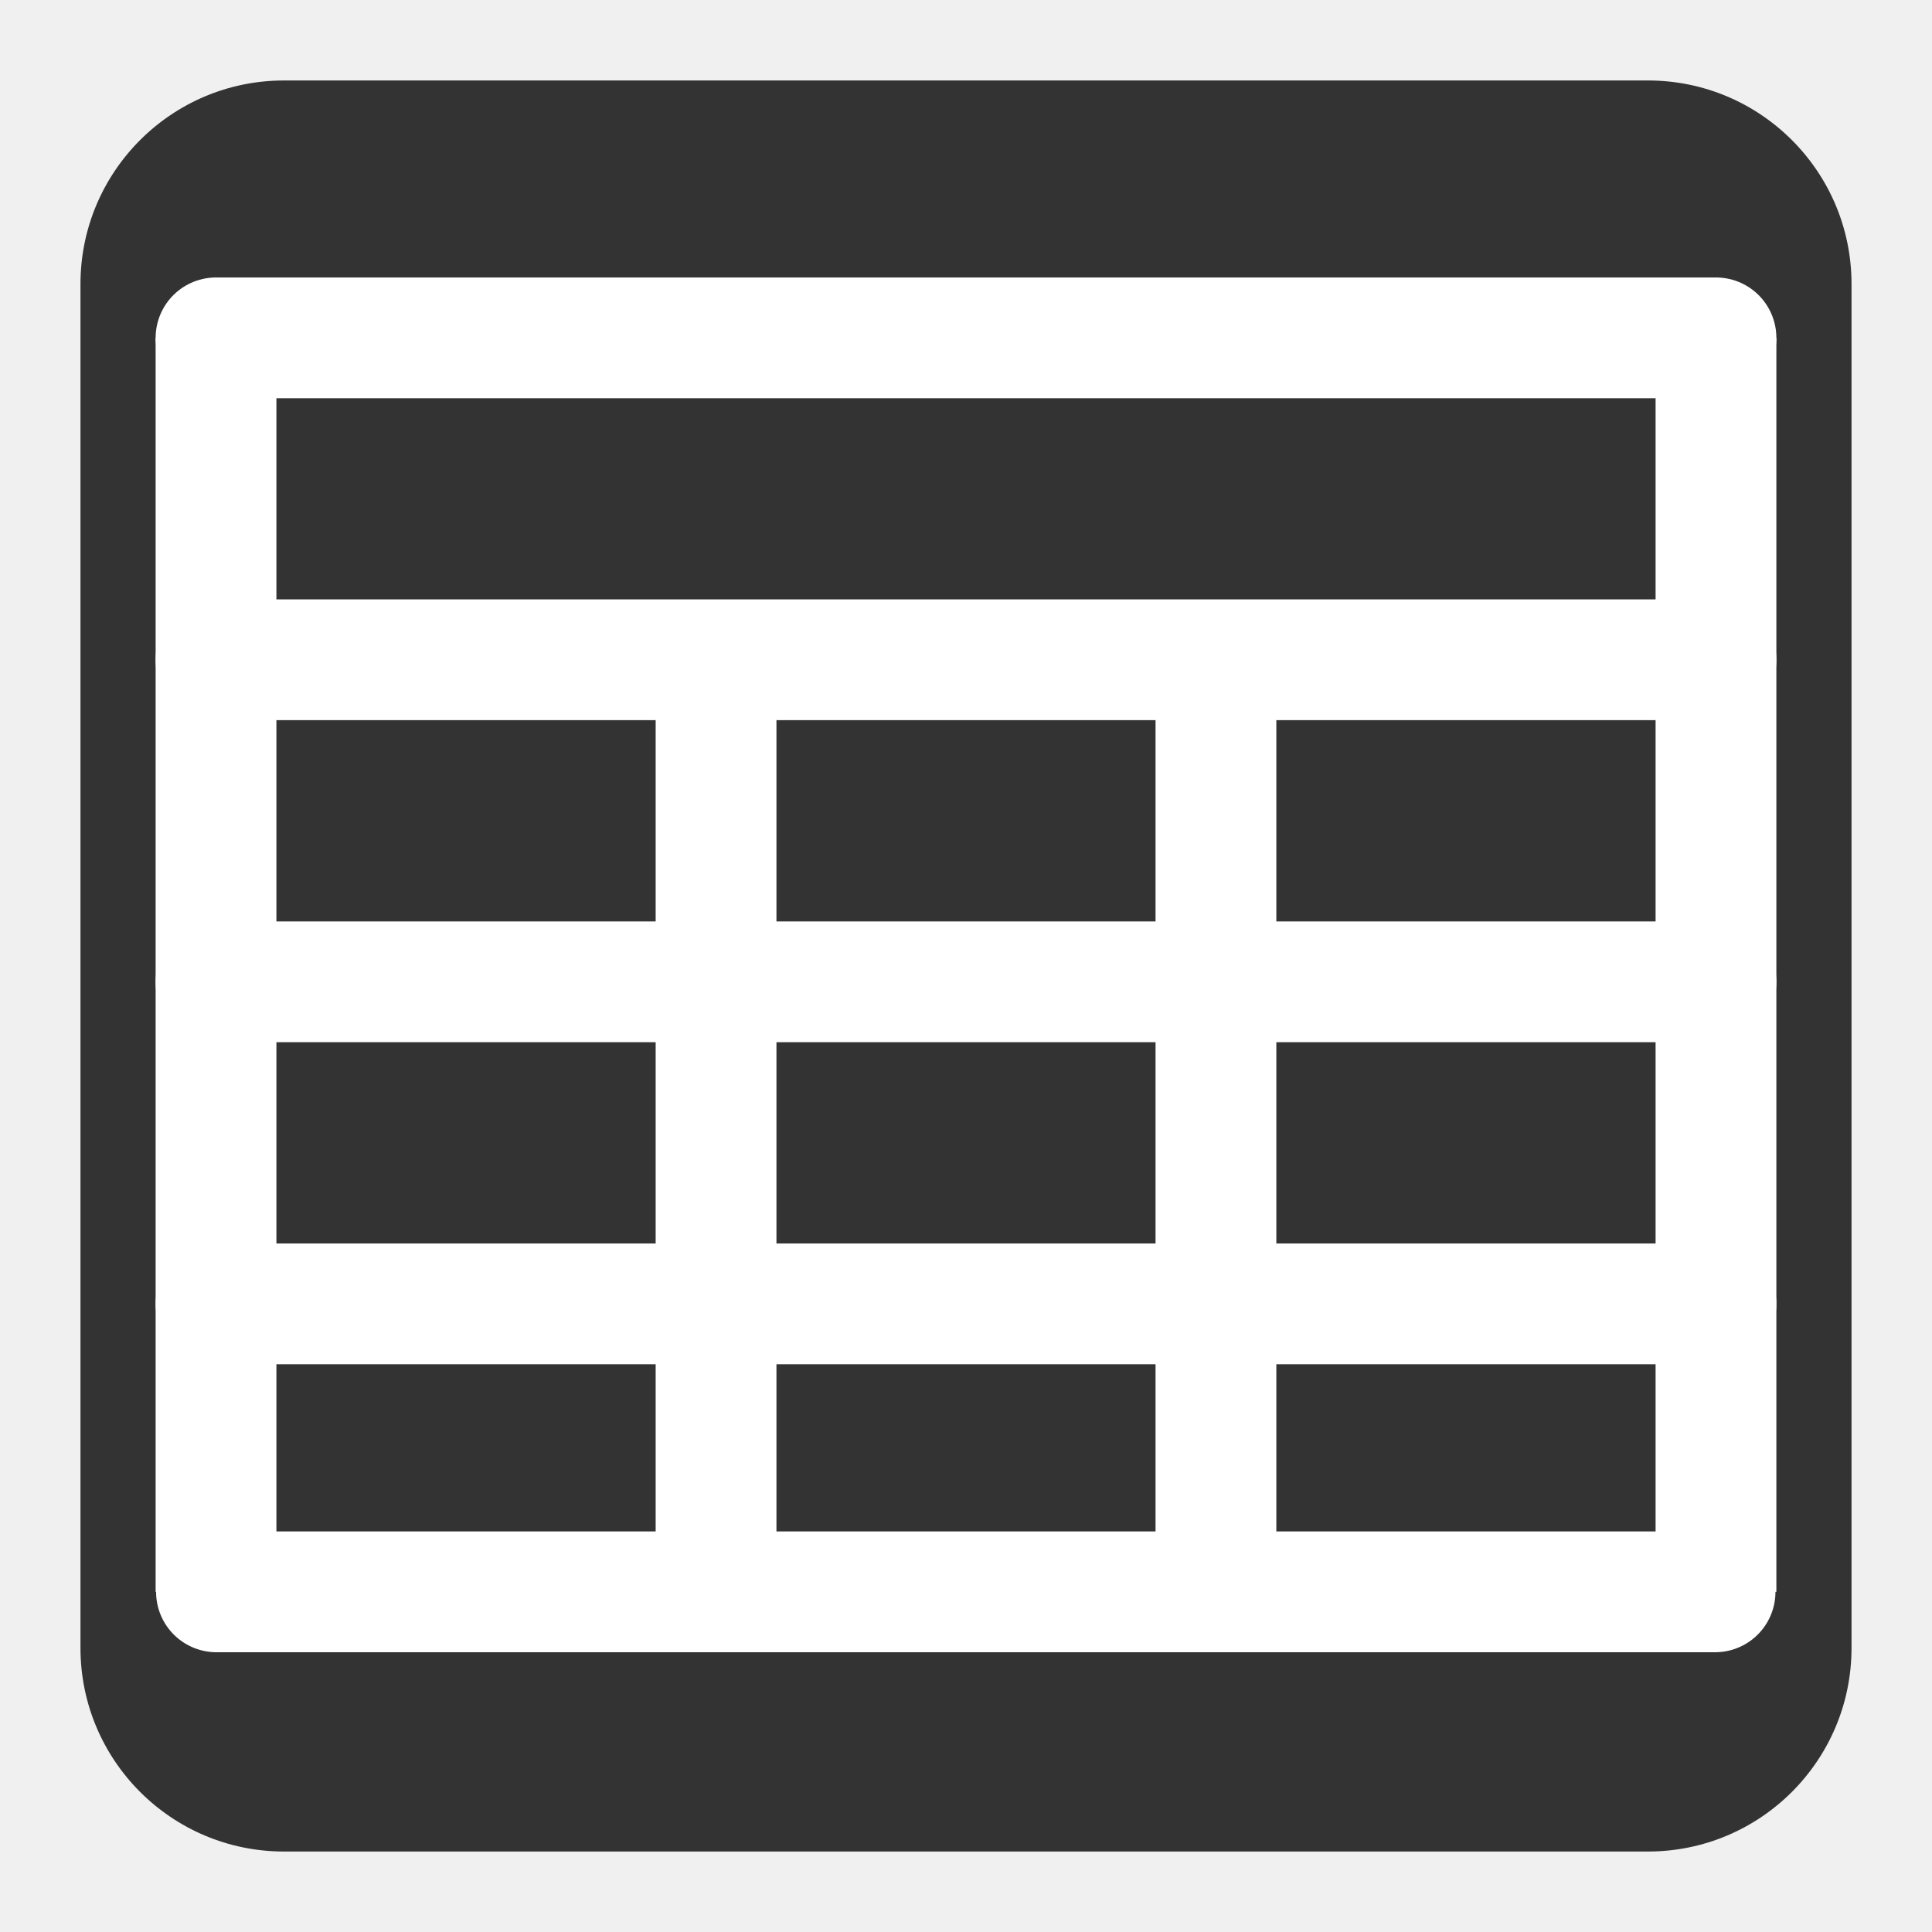
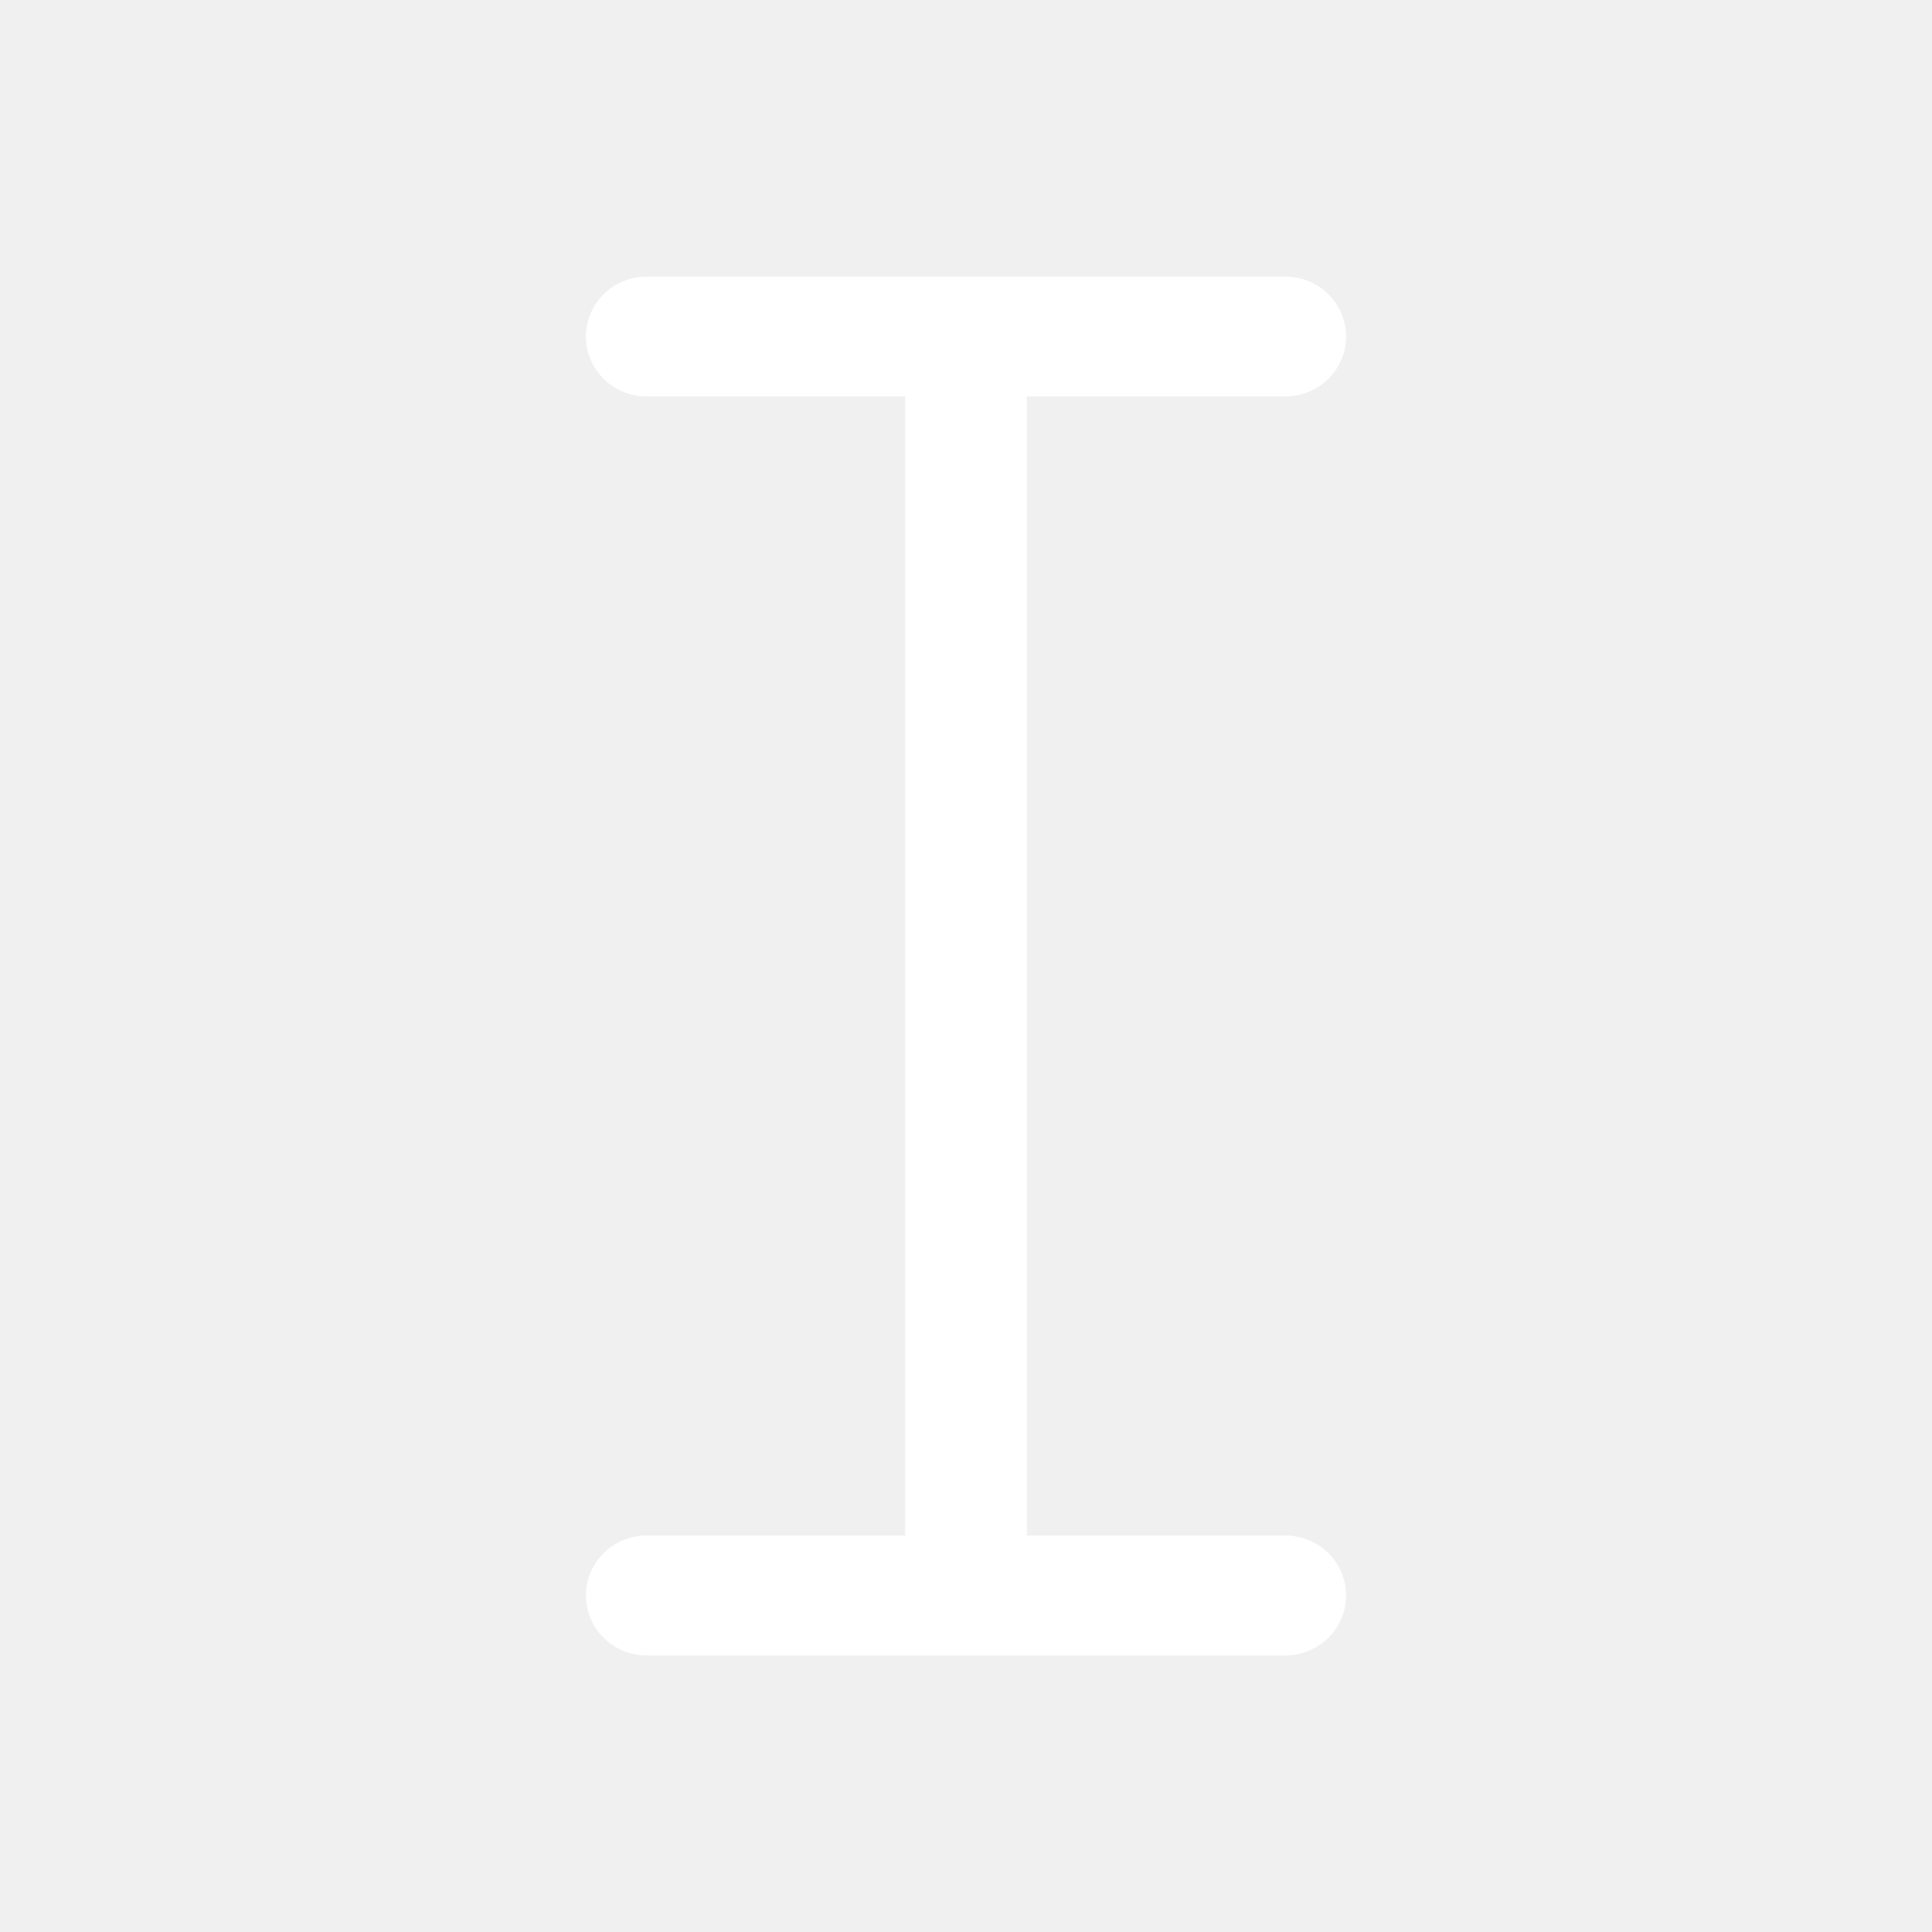
<svg xmlns="http://www.w3.org/2000/svg" width="48" height="48" viewBox="0 0 12.7 12.7" version="1.1" id="svg1">
  <defs id="defs1" />
-   <g id="layer1" transform="matrix(1.090909,0,0,1.090909,-0.5772726,-0.577273)" style="stroke:none;fill:none">
-     <rect style="fill:none;stroke-width:0.265;stroke:none" id="rect4" width="11.642" height="11.642" x="0.529" y="0.529" />
+   <g id="layer1" transform="matrix(1.090909,0,0,1.090909,-0.5772726,-0.577273)" style="fill:none;stroke:none">
+     <rect style="fill:none;stroke:none;stroke-width:0.265" id="rect4" width="11.642" height="11.642" x="0.529" y="0.529" />
  </g>
  <g id="layer2" transform="translate(0,15.875)">
-     <rect style="fill:#333333;stroke:none;stroke-width:0.265" id="rect1" width="11.642" height="11.642" x="0.529" y="0.529" ry="1.338" transform="translate(0,-29.10417)" />
-     <path style="fill:none;stroke:#ffffff;stroke-width:1.323;stroke-linecap:round;stroke-dasharray:none" d="M 4.616,9.818 H 8.084" id="path3" transform="translate(0,-29.10417)" />
-     <path style="fill:none;stroke:#ffffff;stroke-width:1.323;stroke-linecap:round;stroke-dasharray:none" d="m 4.616,2.882 3.468,10e-8" id="path2" transform="translate(0,-29.10417)" />
-     <path style="fill:none;stroke:#ffffff;stroke-width:1.323;stroke-linecap:round;stroke-dasharray:none" d="m 6.35,9.818 2e-7,-6.936" id="path1" transform="translate(0,-29.10417)" />
+     <g id="g2" transform="matrix(1.210179,0,0,1.193158,-1.334634,17.62433)" style="stroke-width:0.832">
+       <path style="fill:none;stroke:#ffffff;stroke-width:0.661;stroke-linecap:round;stroke-dasharray:none" d="M 4.616,9.818 H 8.084" id="path3" transform="translate(0,-29.10417)" />
+       <path style="fill:none;stroke:#ffffff;stroke-width:0.661;stroke-linecap:round;stroke-dasharray:none" d="m 4.616,2.882 3.468,10e-8" id="path2" transform="translate(0,-29.10417)" />
+       <path style="fill:none;stroke:#ffffff;stroke-width:0.661;stroke-linecap:butt;stroke-dasharray:none" d="m 6.35,9.818 2e-7,-6.936" id="path1" transform="translate(0,-29.10417)" />
+     </g>
+   </g>
+   <g id="layer4">
+     <path style="fill:none;stroke:#ffffff;stroke-width:1.323;stroke-linecap:round;stroke-linejoin:miter;stroke-dasharray:none" d="M 20.979,-12.793 V -23.377" id="path12" />
+     <path style="fill:none;stroke:#ffffff;stroke-width:1.323;stroke-linecap:round;stroke-linejoin:miter;stroke-dasharray:none" d="m 24.419,-12.793 v -7.833" id="path13" />
+     <path style="fill:none;stroke:#ffffff;stroke-width:1.323;stroke-linecap:round;stroke-linejoin:miter;stroke-dasharray:none" d="M 27.859,-12.793 V -17.981" id="path14" />
+     <path style="fill:none;stroke:#ffffff;stroke-width:1.323;stroke-linecap:round;stroke-linejoin:miter;stroke-dasharray:none" d="m 31.298,-12.793 v -3.6" id="path15" />
+   </g>
+   <g id="layer5">
+     <g id="g3" transform="translate(18.7382,-10.46419)">
+       <circle style="fill:none;stroke:#ffffff;stroke-width:0.485;stroke-linecap:round;stroke-linejoin:miter;stroke-dasharray:none" id="path16" cx="6.35" cy="6.35" r="5.336" transform="matrix(1.090909,0,0,1.090909,-0.5772726,-0.577273)" />
+       <circle style="fill:none;stroke:#ffffff;stroke-width:0.529;stroke-linecap:round;stroke-linejoin:miter;stroke-dasharray:none" id="circle1" cx="6.35" cy="6.35" r="3.865" />
+       <circle style="fill:none;stroke:#ffffff;stroke-width:0.529;stroke-linecap:round;stroke-linejoin:miter;stroke-dasharray:none" id="circle2" cx="6.35" cy="6.35" r="2.015" />
+       <circle style="fill:#ffffff;stroke:none;stroke-width:0.529;stroke-linecap:round;stroke-linejoin:miter;stroke-dasharray:none" id="circle2-3" cx="2.221" cy="2.221" r="0.961" />
+       <circle style="fill:#ffffff;stroke:none;stroke-width:0.529;stroke-linecap:round;stroke-linejoin:miter;stroke-dasharray:none" id="circle2-3-3" cx="9.455" cy="4.049" r="0.789" />
+       <circle style="fill:#ffffff;stroke:none;stroke-width:0.529;stroke-linecap:round;stroke-linejoin:miter;stroke-dasharray:none" id="circle2-3-1" cx="5.234" cy="8.027" r="0.681" />
+     </g>
  </g>
  <g id="layer3">
-     <rect style="fill:#333333;stroke:none;stroke-width:0.265" id="rect5" width="11.642" height="11.642" x="0.529" y="-15.346" ry="1.338" transform="translate(0,15.875)" />
-     <path style="fill:none;stroke:#ffffff;stroke-width:0.794;stroke-linecap:butt;stroke-dasharray:none" d="m 1.42,-5.411 3e-7,-8.243" id="path5" transform="translate(0,15.875)" />
-     <path style="fill:none;stroke:#ffffff;stroke-width:0.794;stroke-linecap:round;stroke-dasharray:none" d="M 1.42,-13.654 H 11.28" id="path5-2" transform="translate(0,15.875)" />
-     <path style="fill:none;stroke:#ffffff;stroke-width:0.794;stroke-linecap:round;stroke-dasharray:none" d="M 1.423,-5.411 H 11.274" id="path6" transform="translate(0,15.875)" />
-     <path style="fill:none;stroke:#ffffff;stroke-width:0.794;stroke-linecap:round;stroke-dasharray:none" d="M 1.42,-11.538 H 11.28" id="path4" transform="translate(0,15.875)" />
-     <path style="fill:none;stroke:#ffffff;stroke-width:0.794;stroke-linecap:butt;stroke-dasharray:none" d="m 11.28,-5.411 v -8.243" id="path7" transform="translate(0,15.875)" />
-     <path style="fill:none;stroke:#ffffff;stroke-width:0.794;stroke-linecap:round;stroke-dasharray:none" d="M 1.42,-9.421 H 11.28" id="path8" transform="translate(0,15.875)" />
-     <path style="fill:none;stroke:#ffffff;stroke-width:0.794;stroke-linecap:round;stroke-dasharray:none" d="M 1.42,-7.304 H 11.28" id="path9" transform="translate(0,15.875)" />
-     <path style="fill:none;stroke:#ffffff;stroke-width:0.794;stroke-linecap:butt;stroke-dasharray:none" d="m 7.993,-5.411 v -6.127" id="path10" transform="translate(0,15.875)" />
-     <path style="fill:none;stroke:#ffffff;stroke-width:0.794;stroke-linecap:butt;stroke-dasharray:none" d="m 4.707,-5.411 v -6.127" id="path11" transform="translate(0,15.875)" />
+     <g id="g1" transform="matrix(1.102284,0,0,1.312867,19.11934,-52.68796)" style="stroke-width:0.831">
+       <path style="fill:none;stroke:#ffffff;stroke-width:0.66;stroke-linecap:butt;stroke-dasharray:none" d="m 1.42,-5.411 3e-7,-8.243" id="path5" transform="translate(0,15.875)" />
+       <path style="fill:none;stroke:#ffffff;stroke-width:0.66;stroke-linecap:round;stroke-dasharray:none" d="M 1.42,-13.654 H 11.28" id="path5-2" transform="translate(0,15.875)" />
+       <path style="fill:none;stroke:#ffffff;stroke-width:0.66;stroke-linecap:round;stroke-dasharray:none" d="M 1.423,-5.411 H 11.274" id="path6" transform="translate(0,15.875)" />
+       <path style="fill:none;stroke:#ffffff;stroke-width:0.66;stroke-linecap:round;stroke-dasharray:none" d="M 1.42,-11.538 H 11.28" id="path4" transform="translate(0,15.875)" />
+       <path style="fill:none;stroke:#ffffff;stroke-width:0.66;stroke-linecap:butt;stroke-dasharray:none" d="m 11.28,-5.411 v -8.243" id="path7" transform="translate(0,15.875)" />
+       <path style="fill:none;stroke:#ffffff;stroke-width:0.66;stroke-linecap:round;stroke-dasharray:none" d="M 1.42,-9.421 H 11.28" id="path8" transform="translate(0,15.875)" />
+       <path style="fill:none;stroke:#ffffff;stroke-width:0.66;stroke-linecap:round;stroke-dasharray:none" d="M 1.42,-7.304 H 11.28" id="path9" transform="translate(0,15.875)" />
+       <path style="fill:none;stroke:#ffffff;stroke-width:0.66;stroke-linecap:butt;stroke-dasharray:none" d="m 7.993,-5.411 v -6.127" id="path10" transform="translate(0,15.875)" />
+       <path style="fill:none;stroke:#ffffff;stroke-width:0.66;stroke-linecap:butt;stroke-dasharray:none" d="m 4.707,-5.411 v -6.127" id="path11" transform="translate(0,15.875)" />
+     </g>
+     <text xml:space="preserve" style="font-size:7.056px;text-align:start;writing-mode:lr-tb;direction:ltr;text-anchor:start;fill:#000000;stroke-width:0.794" x="19.961" y="-52.188" id="text1">
+       <tspan id="tspan1" style="fill:#ffffff;stroke:none;stroke-width:0.794" x="19.961" y="-52.188">stack</tspan>
+     </text>
  </g>
</svg>
